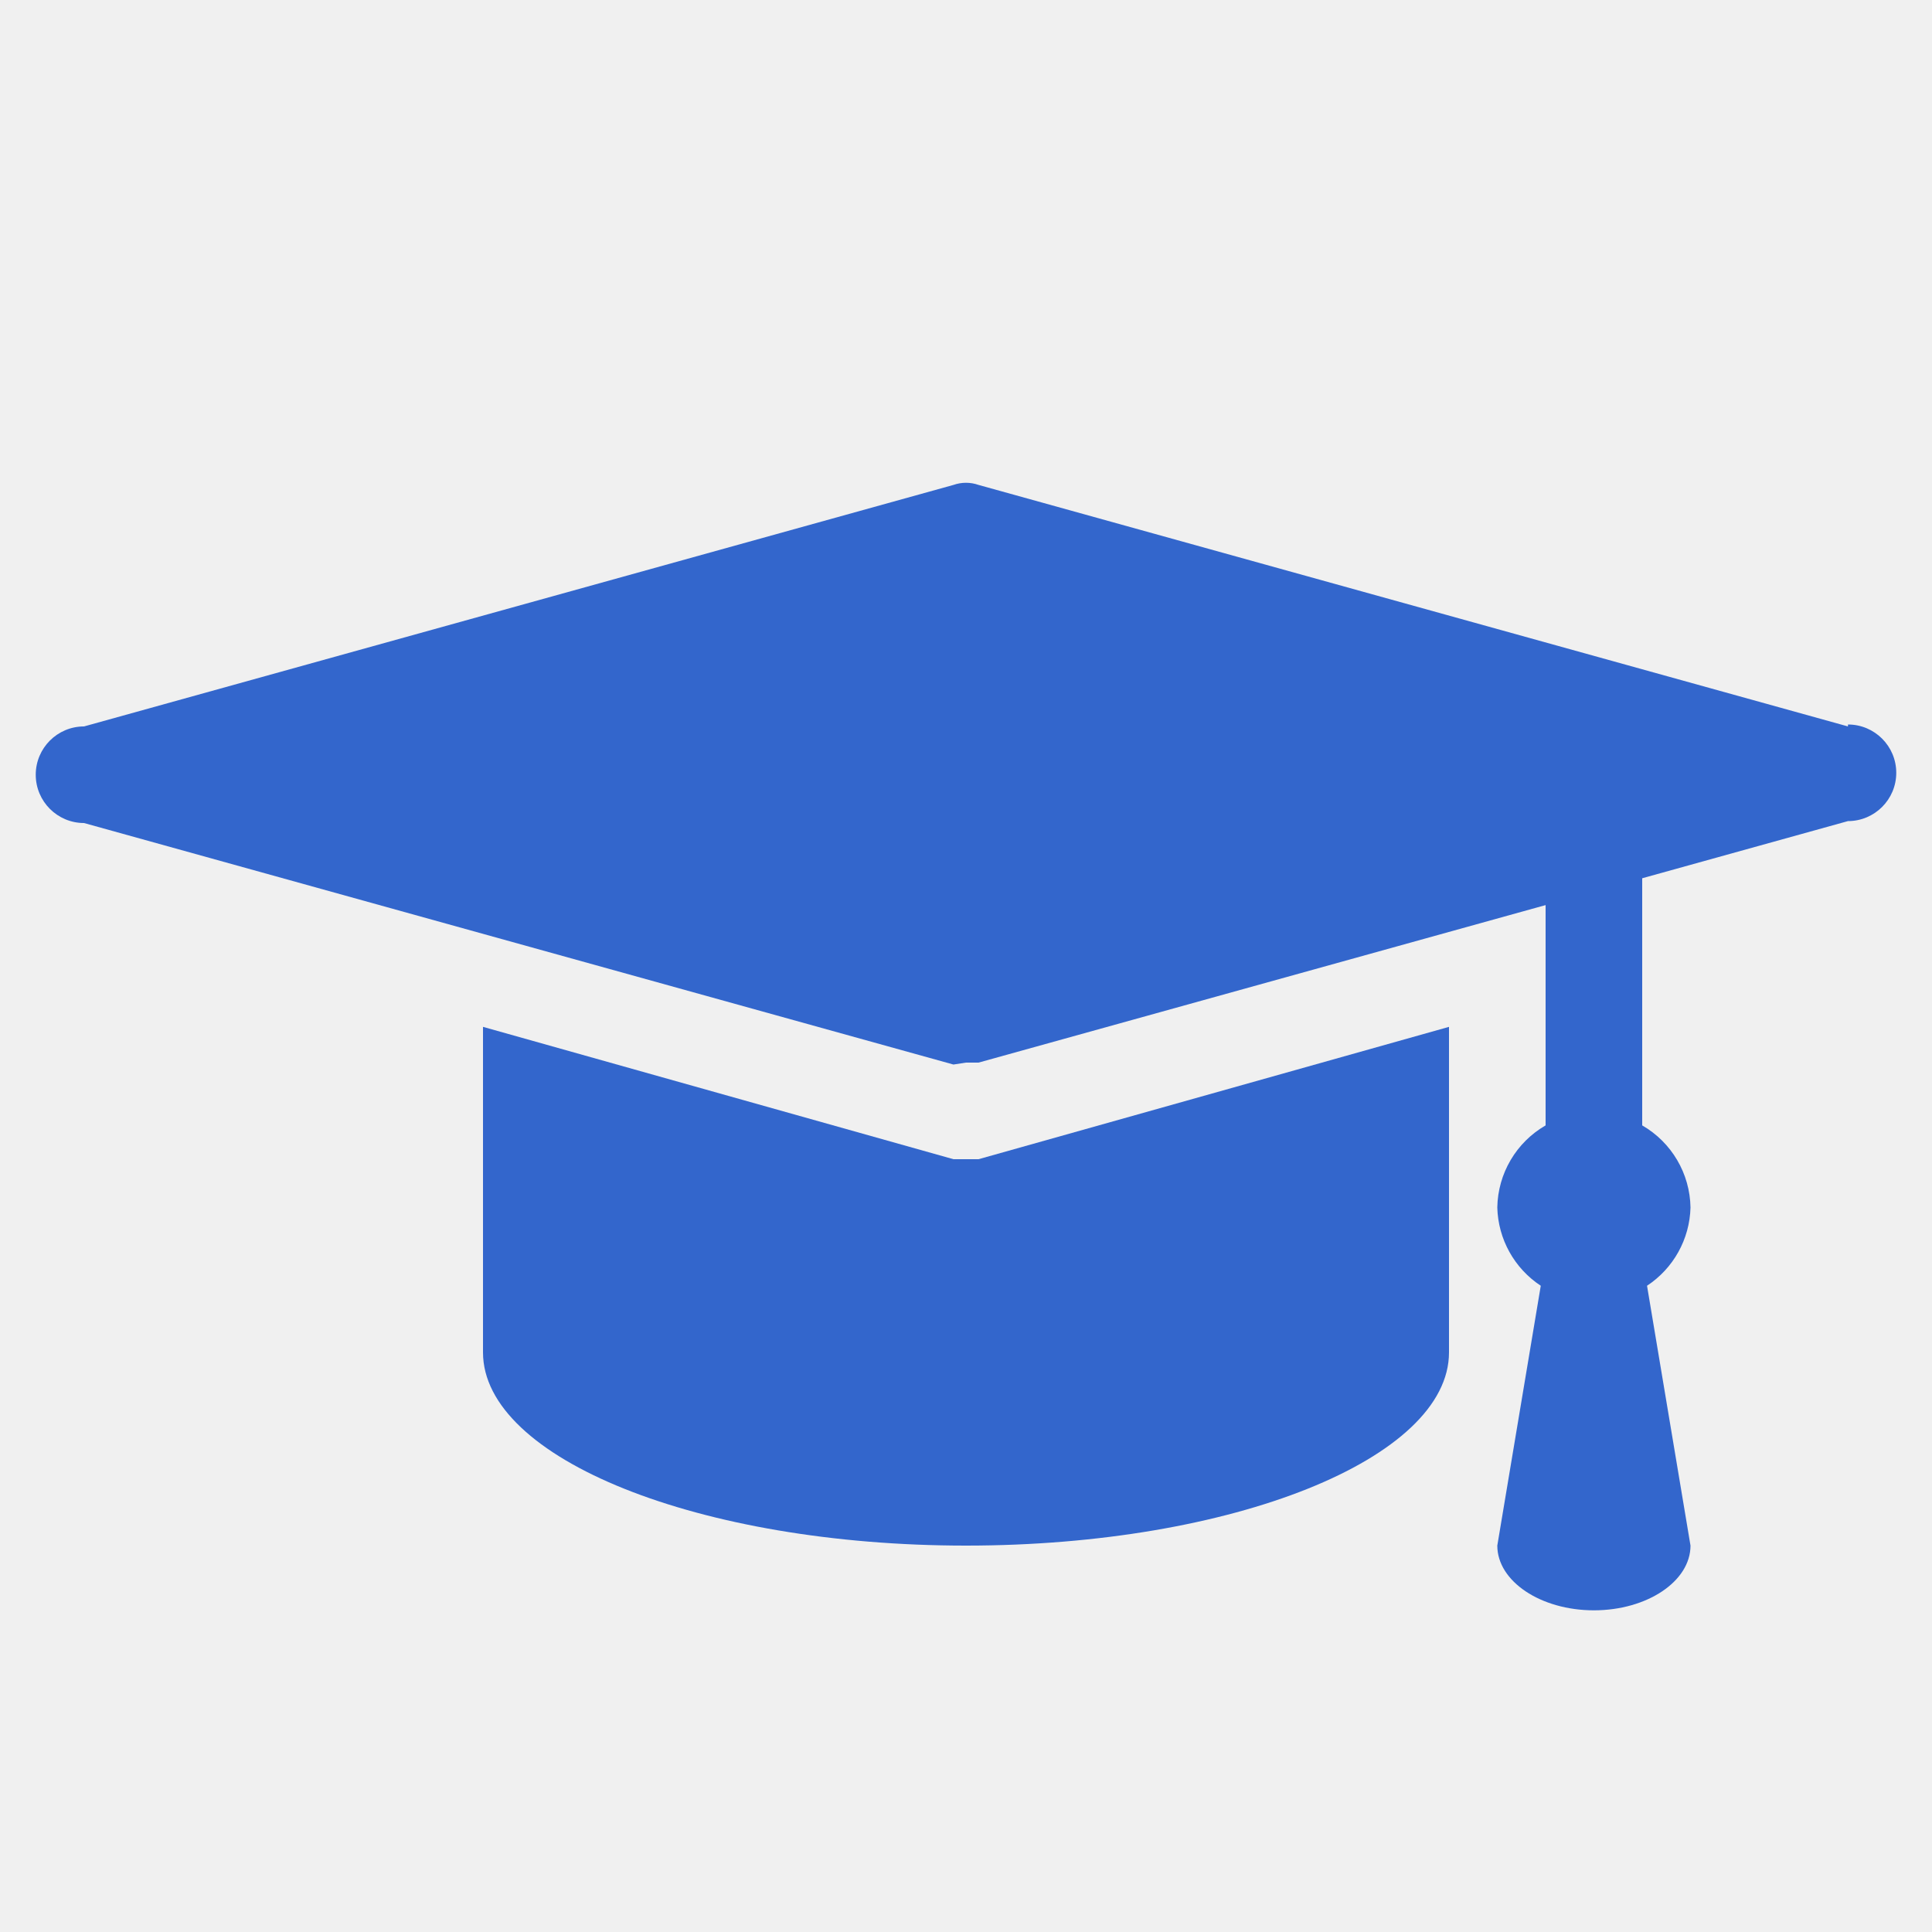
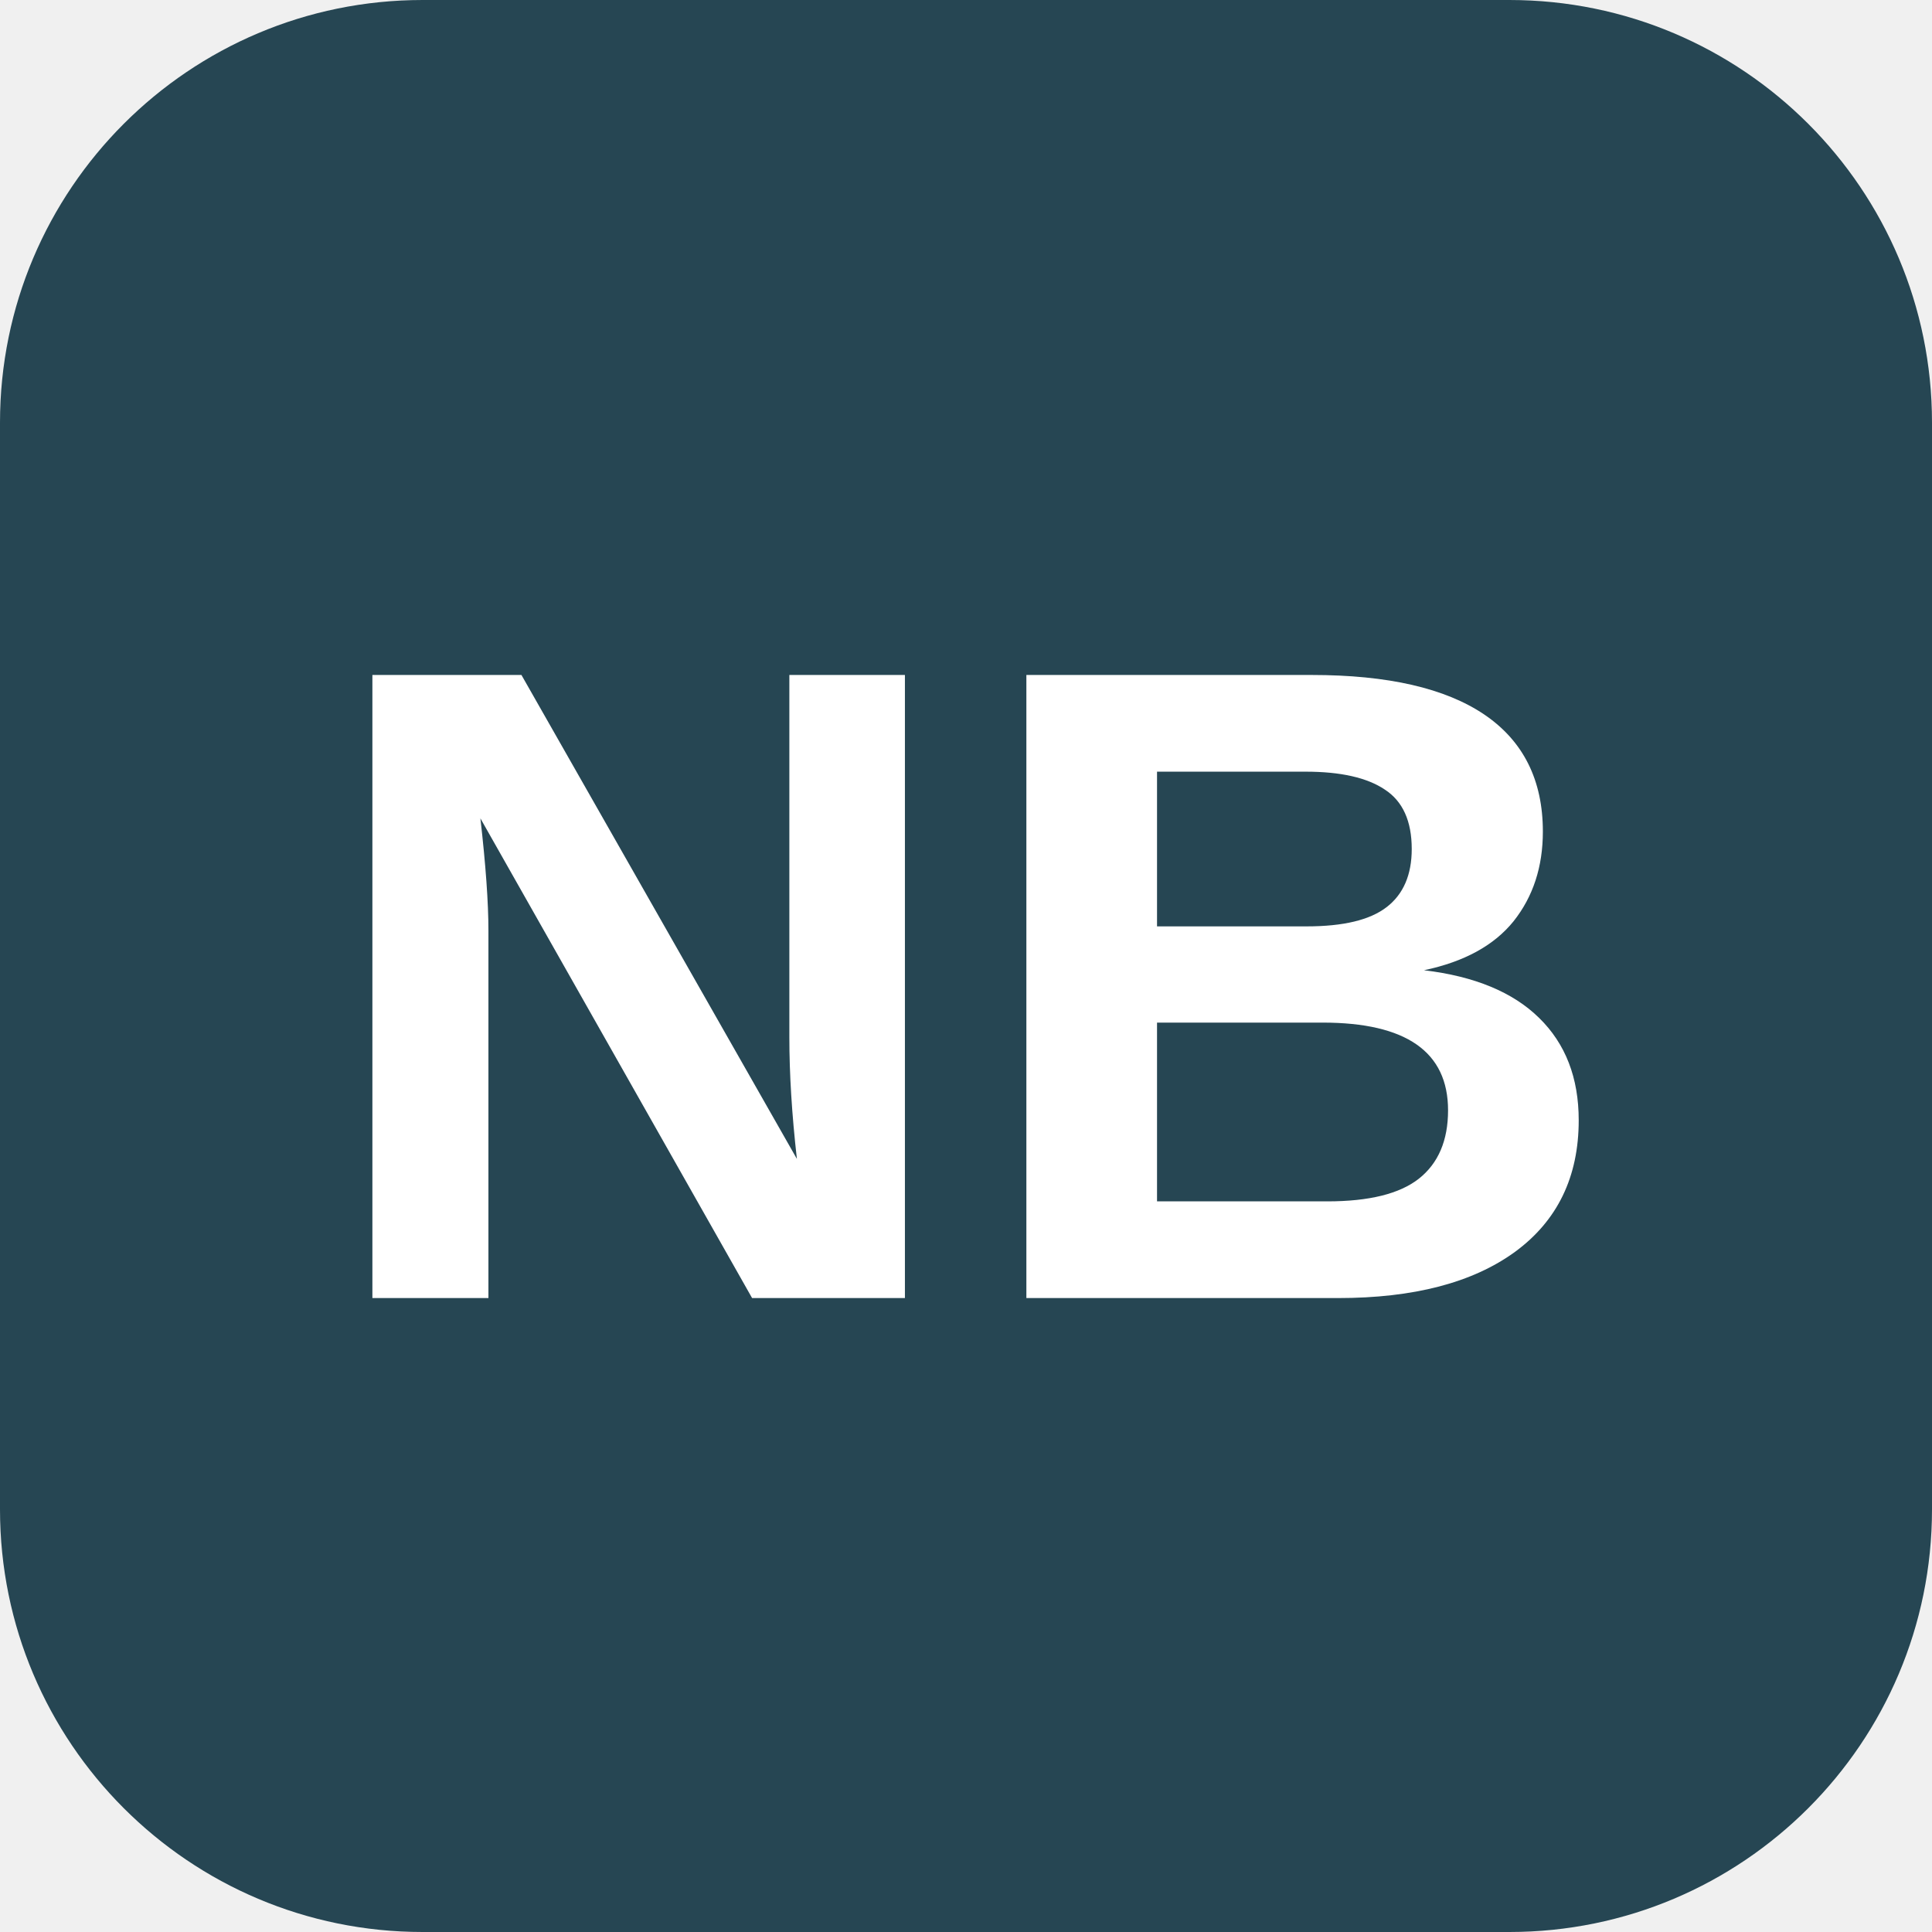
- <svg xmlns="http://www.w3.org/2000/svg" viewBox="2 2 20 20">
-   <path d="M12.13,14,12,14l-.13,0L7,12.63V16c0,1.1,2.24,2,5,2s5-.9,5-2V12.63Z" fill="#36c" />
-   <path d="M21.13,9.52l-9-2.5a.39.39,0,0,0-.26,0l-9,2.5a.5.5,0,0,0,0,1l9,2.5L12,13l.13,0,9-2.5a.5.5,0,0,0,0-1Z" fill="#36c" />
-   <path d="M19.5,14.5a1,1,0,0,0-.5-.85V10H18v3.65a1,1,0,0,0-.5.85,1,1,0,0,0,.45.81L17.5,18c0,.37.45.67,1,.67s1-.3,1-.67l-.45-2.69A1,1,0,0,0,19.5,14.5Z" fill="#36c" />
+ <svg xmlns="http://www.w3.org/2000/svg" viewBox="0 0 64 64">
+   <rect width="64" height="64" rx="14" fill="#264653" />
+   <text x="32" y="43" font-family="Arial, Helvetica, sans-serif" font-size="30" font-weight="700" fill="#ffffff" text-anchor="middle">NB</text>
</svg>
